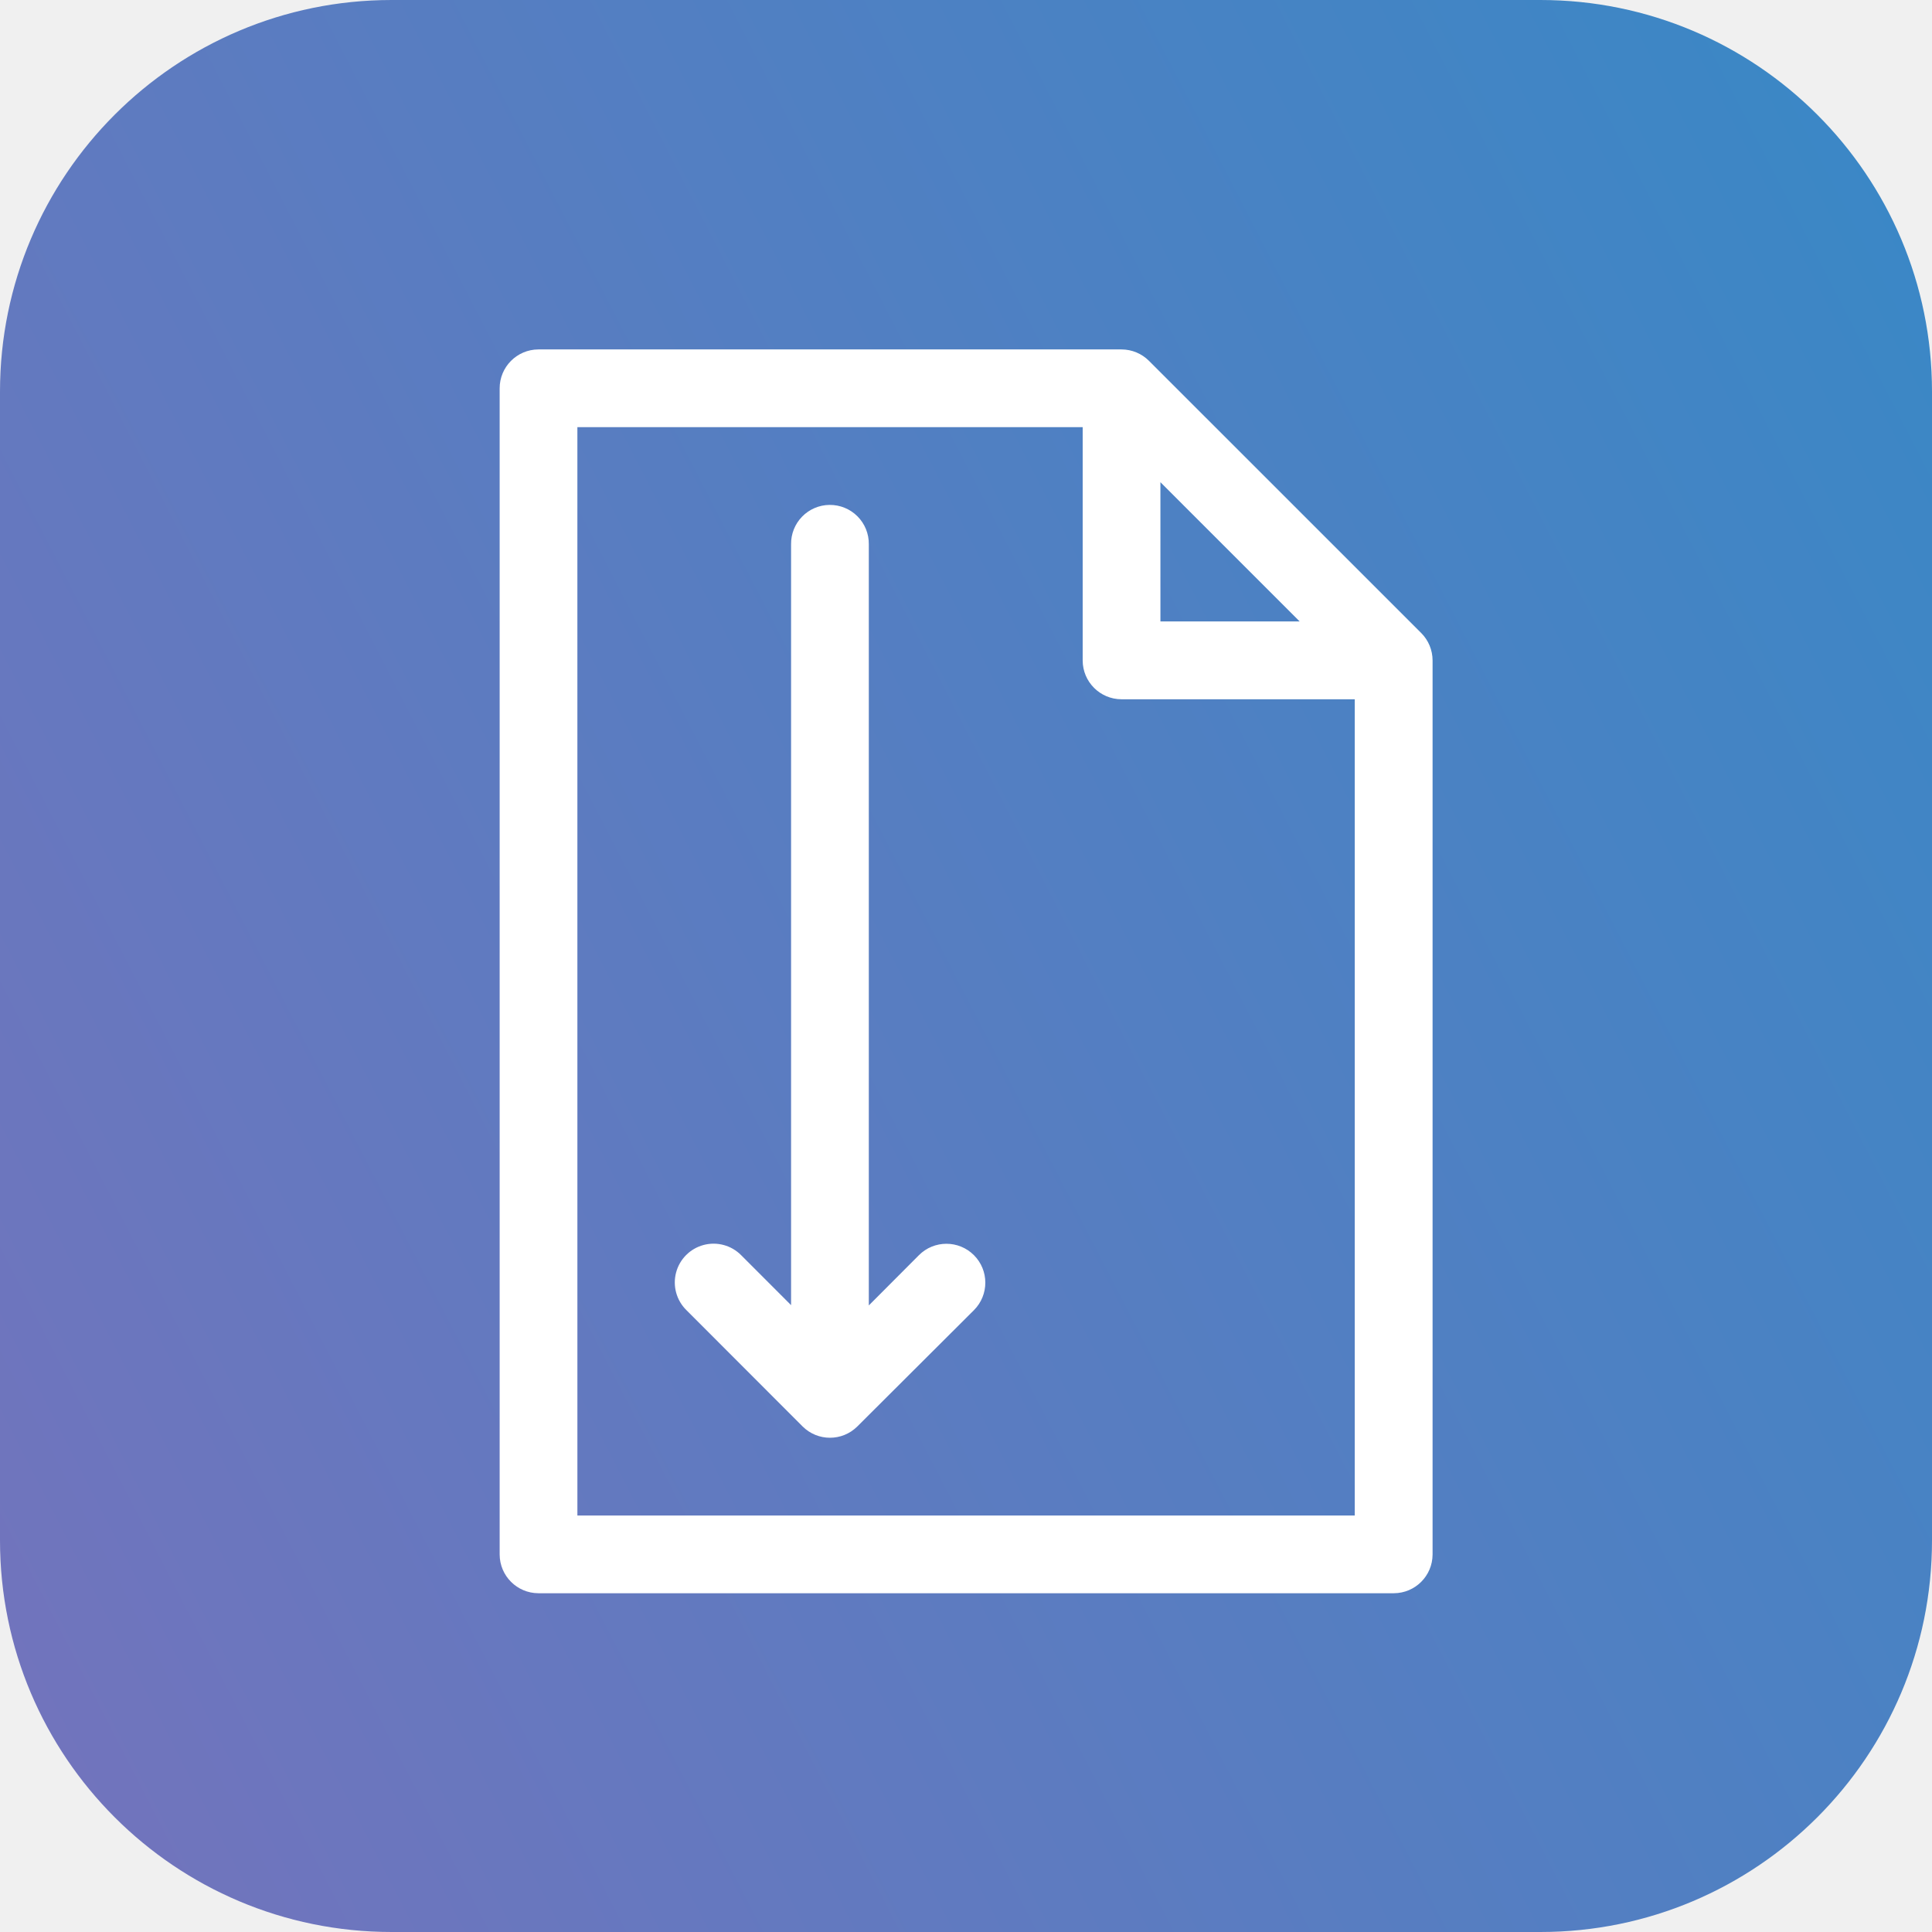
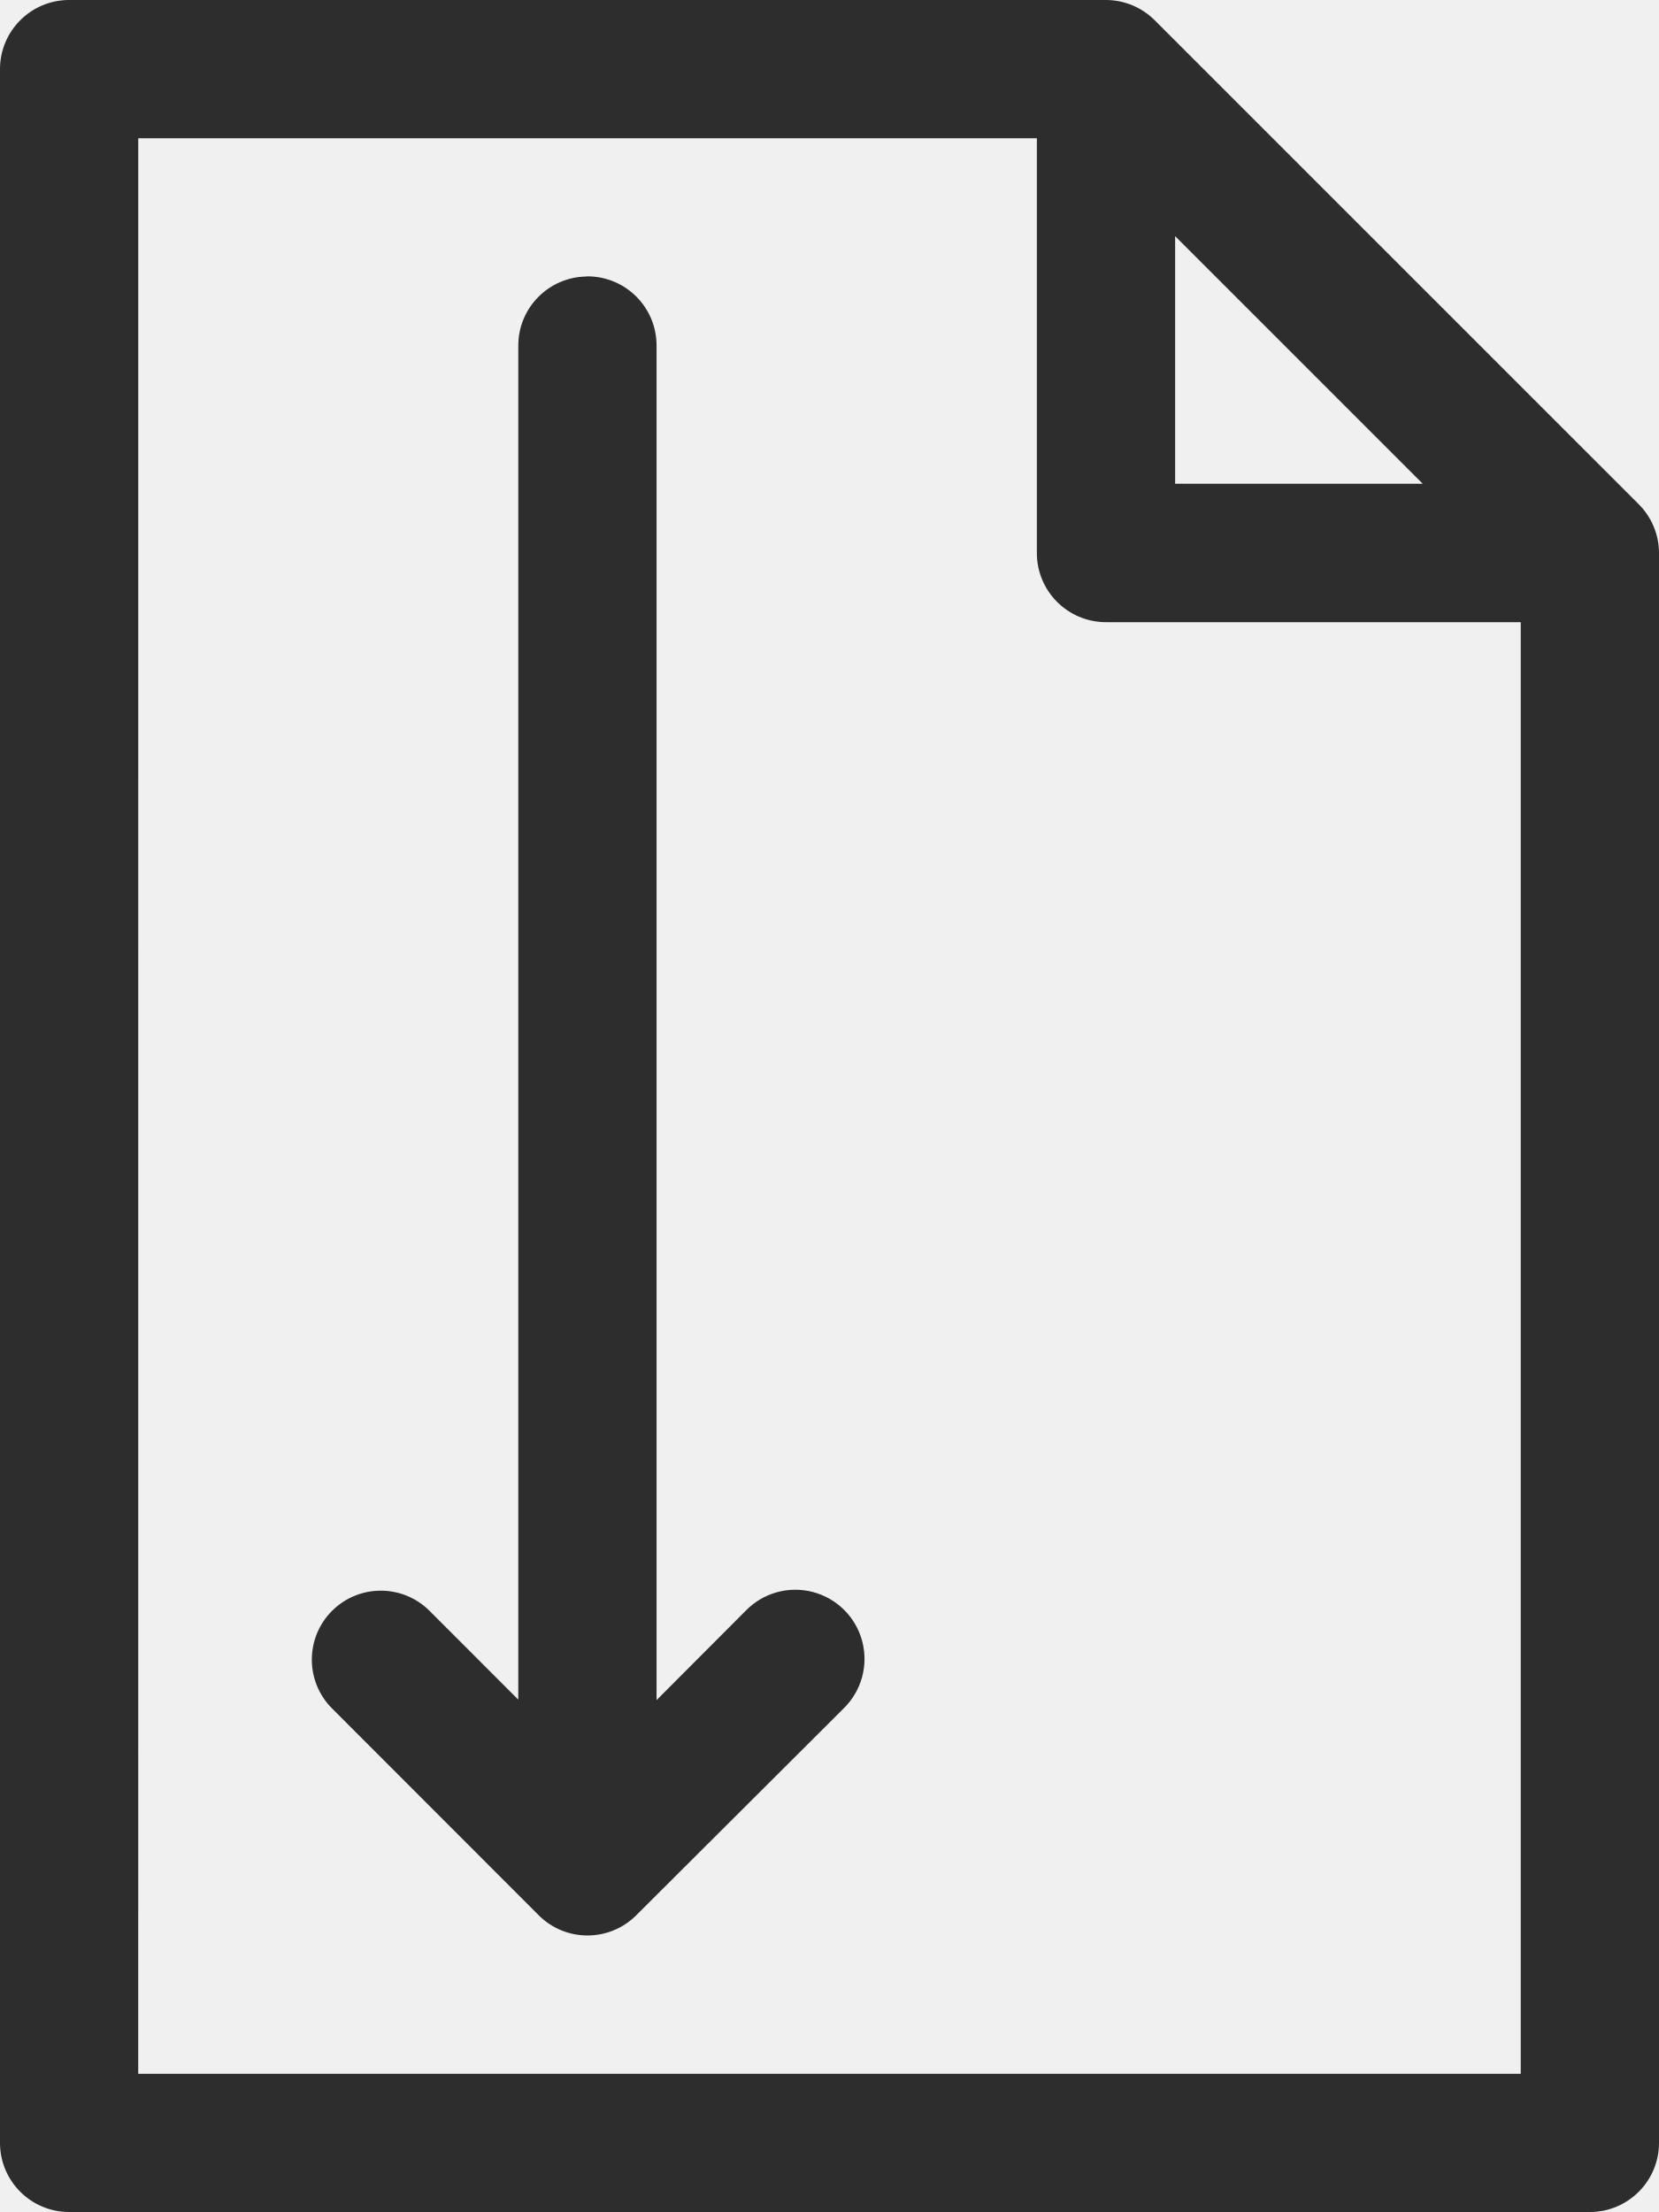
- <svg xmlns="http://www.w3.org/2000/svg" width="148" height="148" viewBox="0 0 148 148">
-   <defs>
-     <linearGradient id="linear-gradient" x1="1.111" y1="0.269" x2="0" y2="0.841" gradientUnits="objectBoundingBox">
-       <stop offset="0" stop-color="#3988c6" />
-       <stop offset="1" stop-color="#7174bd" />
-     </linearGradient>
-   </defs>
-   <g id="Group_10" data-name="Group 10" transform="translate(0 0)">
-     <rect id="Rectangle_25" data-name="Rectangle 25" width="148" height="148" rx="30" transform="translate(0 0)" fill="url(#linear-gradient)" />
-     <path id="noun-document-4695945" d="M142.965,0A2.978,2.978,0,0,0,140,2.989V92.315a2.977,2.977,0,0,0,2.966,2.966H208.5a2.977,2.977,0,0,0,2.966-2.966V23.827a2.979,2.979,0,0,0-.878-2.111L189.746.879A2.976,2.976,0,0,0,187.635,0Zm2.989,5.955h38.708V23.827a2.978,2.978,0,0,0,2.965,2.972h17.877V89.327H145.955Zm44.663,4.216,10.665,10.665H190.618Zm-25.35,1.739a2.976,2.976,0,0,0-2.943,3.012v58.29L158.5,69.385a2.971,2.971,0,1,0-4.193,4.21l8.9,8.909a2.971,2.971,0,0,0,4.193,0l8.933-8.909a2.979,2.979,0,1,0-4.216-4.21l-3.838,3.85V14.923a2.976,2.976,0,0,0-3.012-3.012Z" transform="translate(-101.724 26.768)" fill="#fff" />
-   </g>
+ <svg xmlns="http://www.w3.org/2000/svg" width="39.765" height="53.02" viewBox="0 0 39.765 53.02">
+   <path id="noun-document-4695945" d="M141.65,0A1.657,1.657,0,0,0,140,1.663V51.369a1.657,1.657,0,0,0,1.65,1.651h36.464a1.657,1.657,0,0,0,1.651-1.651V13.258a1.658,1.658,0,0,0-.489-1.175L167.681.489A1.656,1.656,0,0,0,166.507,0Zm1.664,3.314h21.539v9.945a1.657,1.657,0,0,0,1.65,1.654h9.948V49.707H143.313ZM168.167,5.66l5.935,5.935h-5.935Zm-14.106.968A1.656,1.656,0,0,0,152.423,8.3V40.739l-2.129-2.13a1.653,1.653,0,1,0-2.333,2.343l4.954,4.958a1.653,1.653,0,0,0,2.333,0l4.971-4.958a1.658,1.658,0,1,0-2.346-2.343l-2.136,2.142V8.3a1.656,1.656,0,0,0-1.676-1.676Z" transform="translate(-140)" fill="#2d2d2d" />
</svg>
